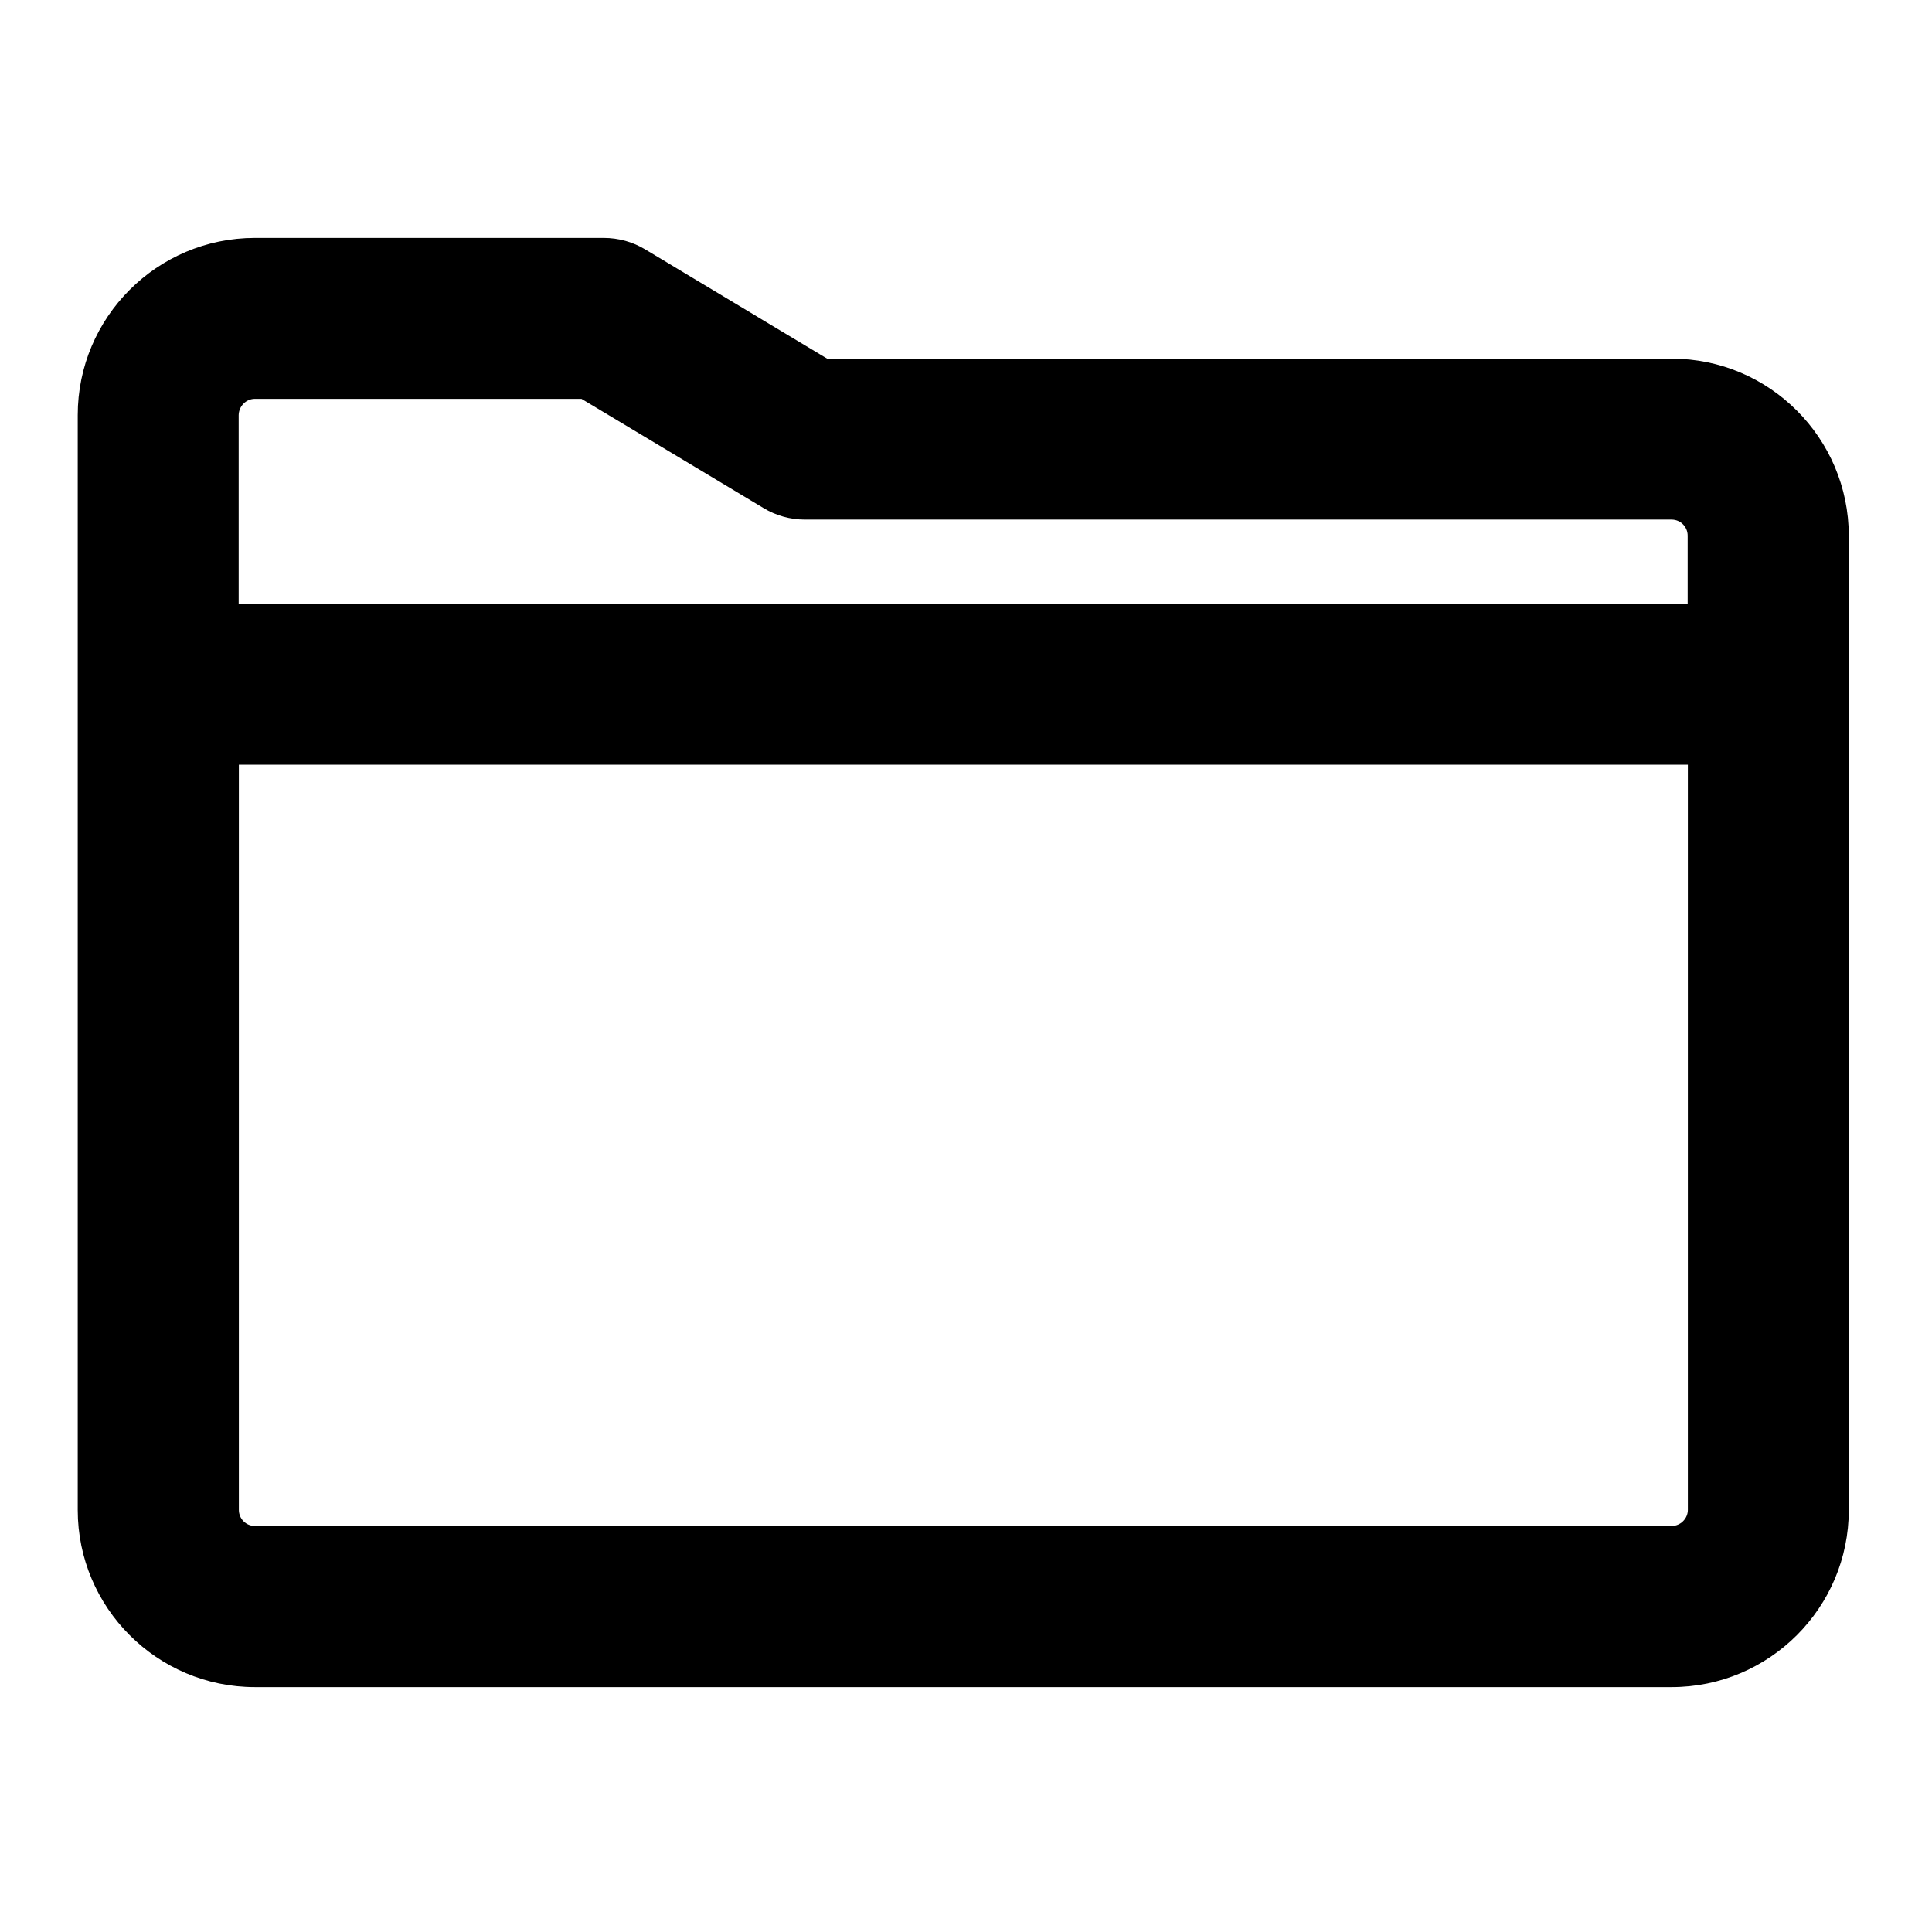
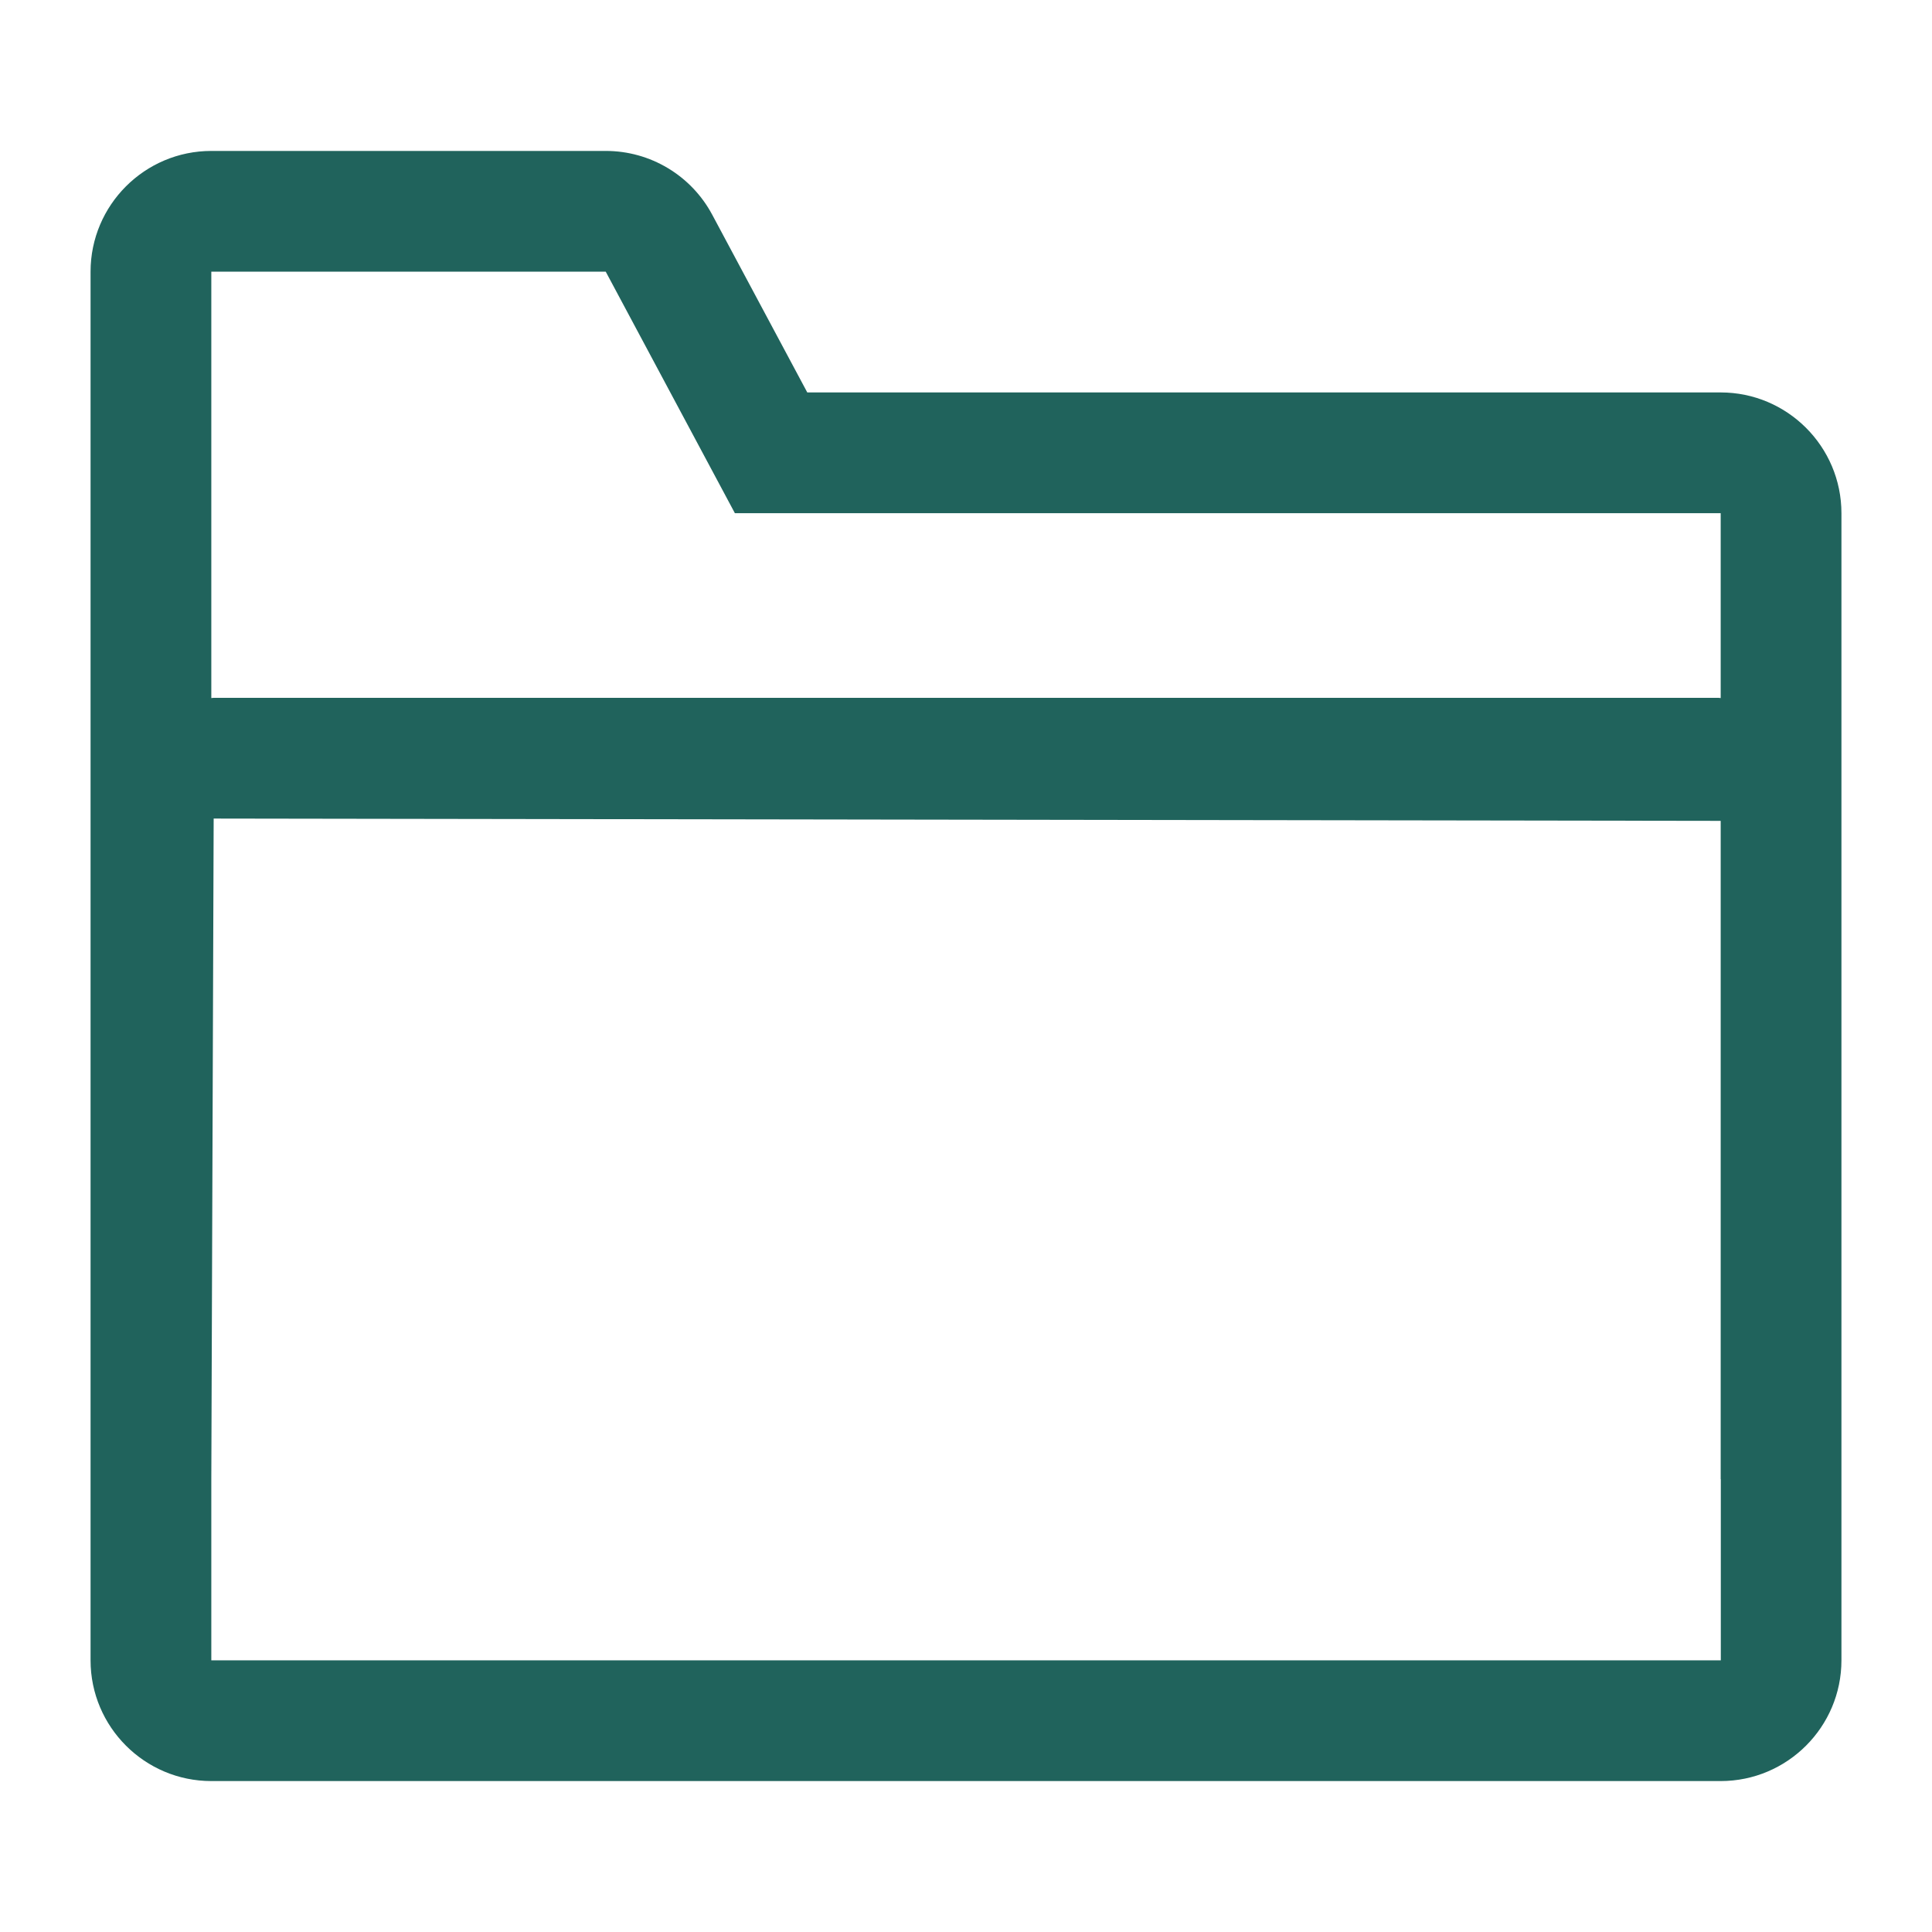
- <svg xmlns="http://www.w3.org/2000/svg" t="1661327565865" class="icon" viewBox="0 0 1024 1024" version="1.1" p-id="3187" width="200" height="200">
-   <defs>
-     <style type="text/css">@font-face { font-family: "feedback-iconfont"; src: url("//at.alicdn.com/t/font_1031158_u69w8yhxdu.woff2?t=1630033759944") format("woff2"), url("//at.alicdn.com/t/font_1031158_u69w8yhxdu.woff?t=1630033759944") format("woff"), url("//at.alicdn.com/t/font_1031158_u69w8yhxdu.ttf?t=1630033759944") format("truetype"); }
- </style>
-   </defs>
-   <path d="M886 190.1H438.4L342 132.2c-6.6-4-14.2-6.1-22-6.1H135.1c-51.8 0-93.9 42.1-93.9 93.9v580.3c0 51.8 42.1 93.9 93.9 93.9H886c51.8 0 93.9-42.1 93.9-93.9V284c0-51.8-42.1-93.9-93.9-93.9z m-750.9 21.3h173.1l96.5 57.9c6.6 4 14.2 6.1 22 6.1H886c4.7 0 8.5 3.8 8.5 8.5v36h-768V220c0.1-4.7 3.9-8.6 8.6-8.6zM886 808.8H135.1c-4.7 0-8.5-3.8-8.5-8.5v-395h768v395c0 4.6-3.9 8.5-8.6 8.5z" fill="#000000" p-id="3188" />
+ <svg xmlns="http://www.w3.org/2000/svg" t="1665217465551" class="icon" viewBox="0 0 1024 1024" version="1.1" p-id="2612" width="200" height="200">
+   <path d="M912 208H427.872l-50.368-94.176A63.936 63.936 0 0 0 321.056 80H112c-35.296 0-64 28.704-64 64v736c0 35.296 28.704 64 64 64h800c35.296 0 64-28.704 64-64v-608c0-35.296-28.704-64-64-64z m-800-64h209.056l68.448 128H912v97.984c-0.416 0-0.8-0.128-1.216-0.128H113.248c-0.416 0-0.8 0.128-1.248 0.128V144z m0 736v-96l1.248-350.144 798.752 1.216V784h0.064v96H112z" p-id="2613" fill="#20635c" />
</svg>
